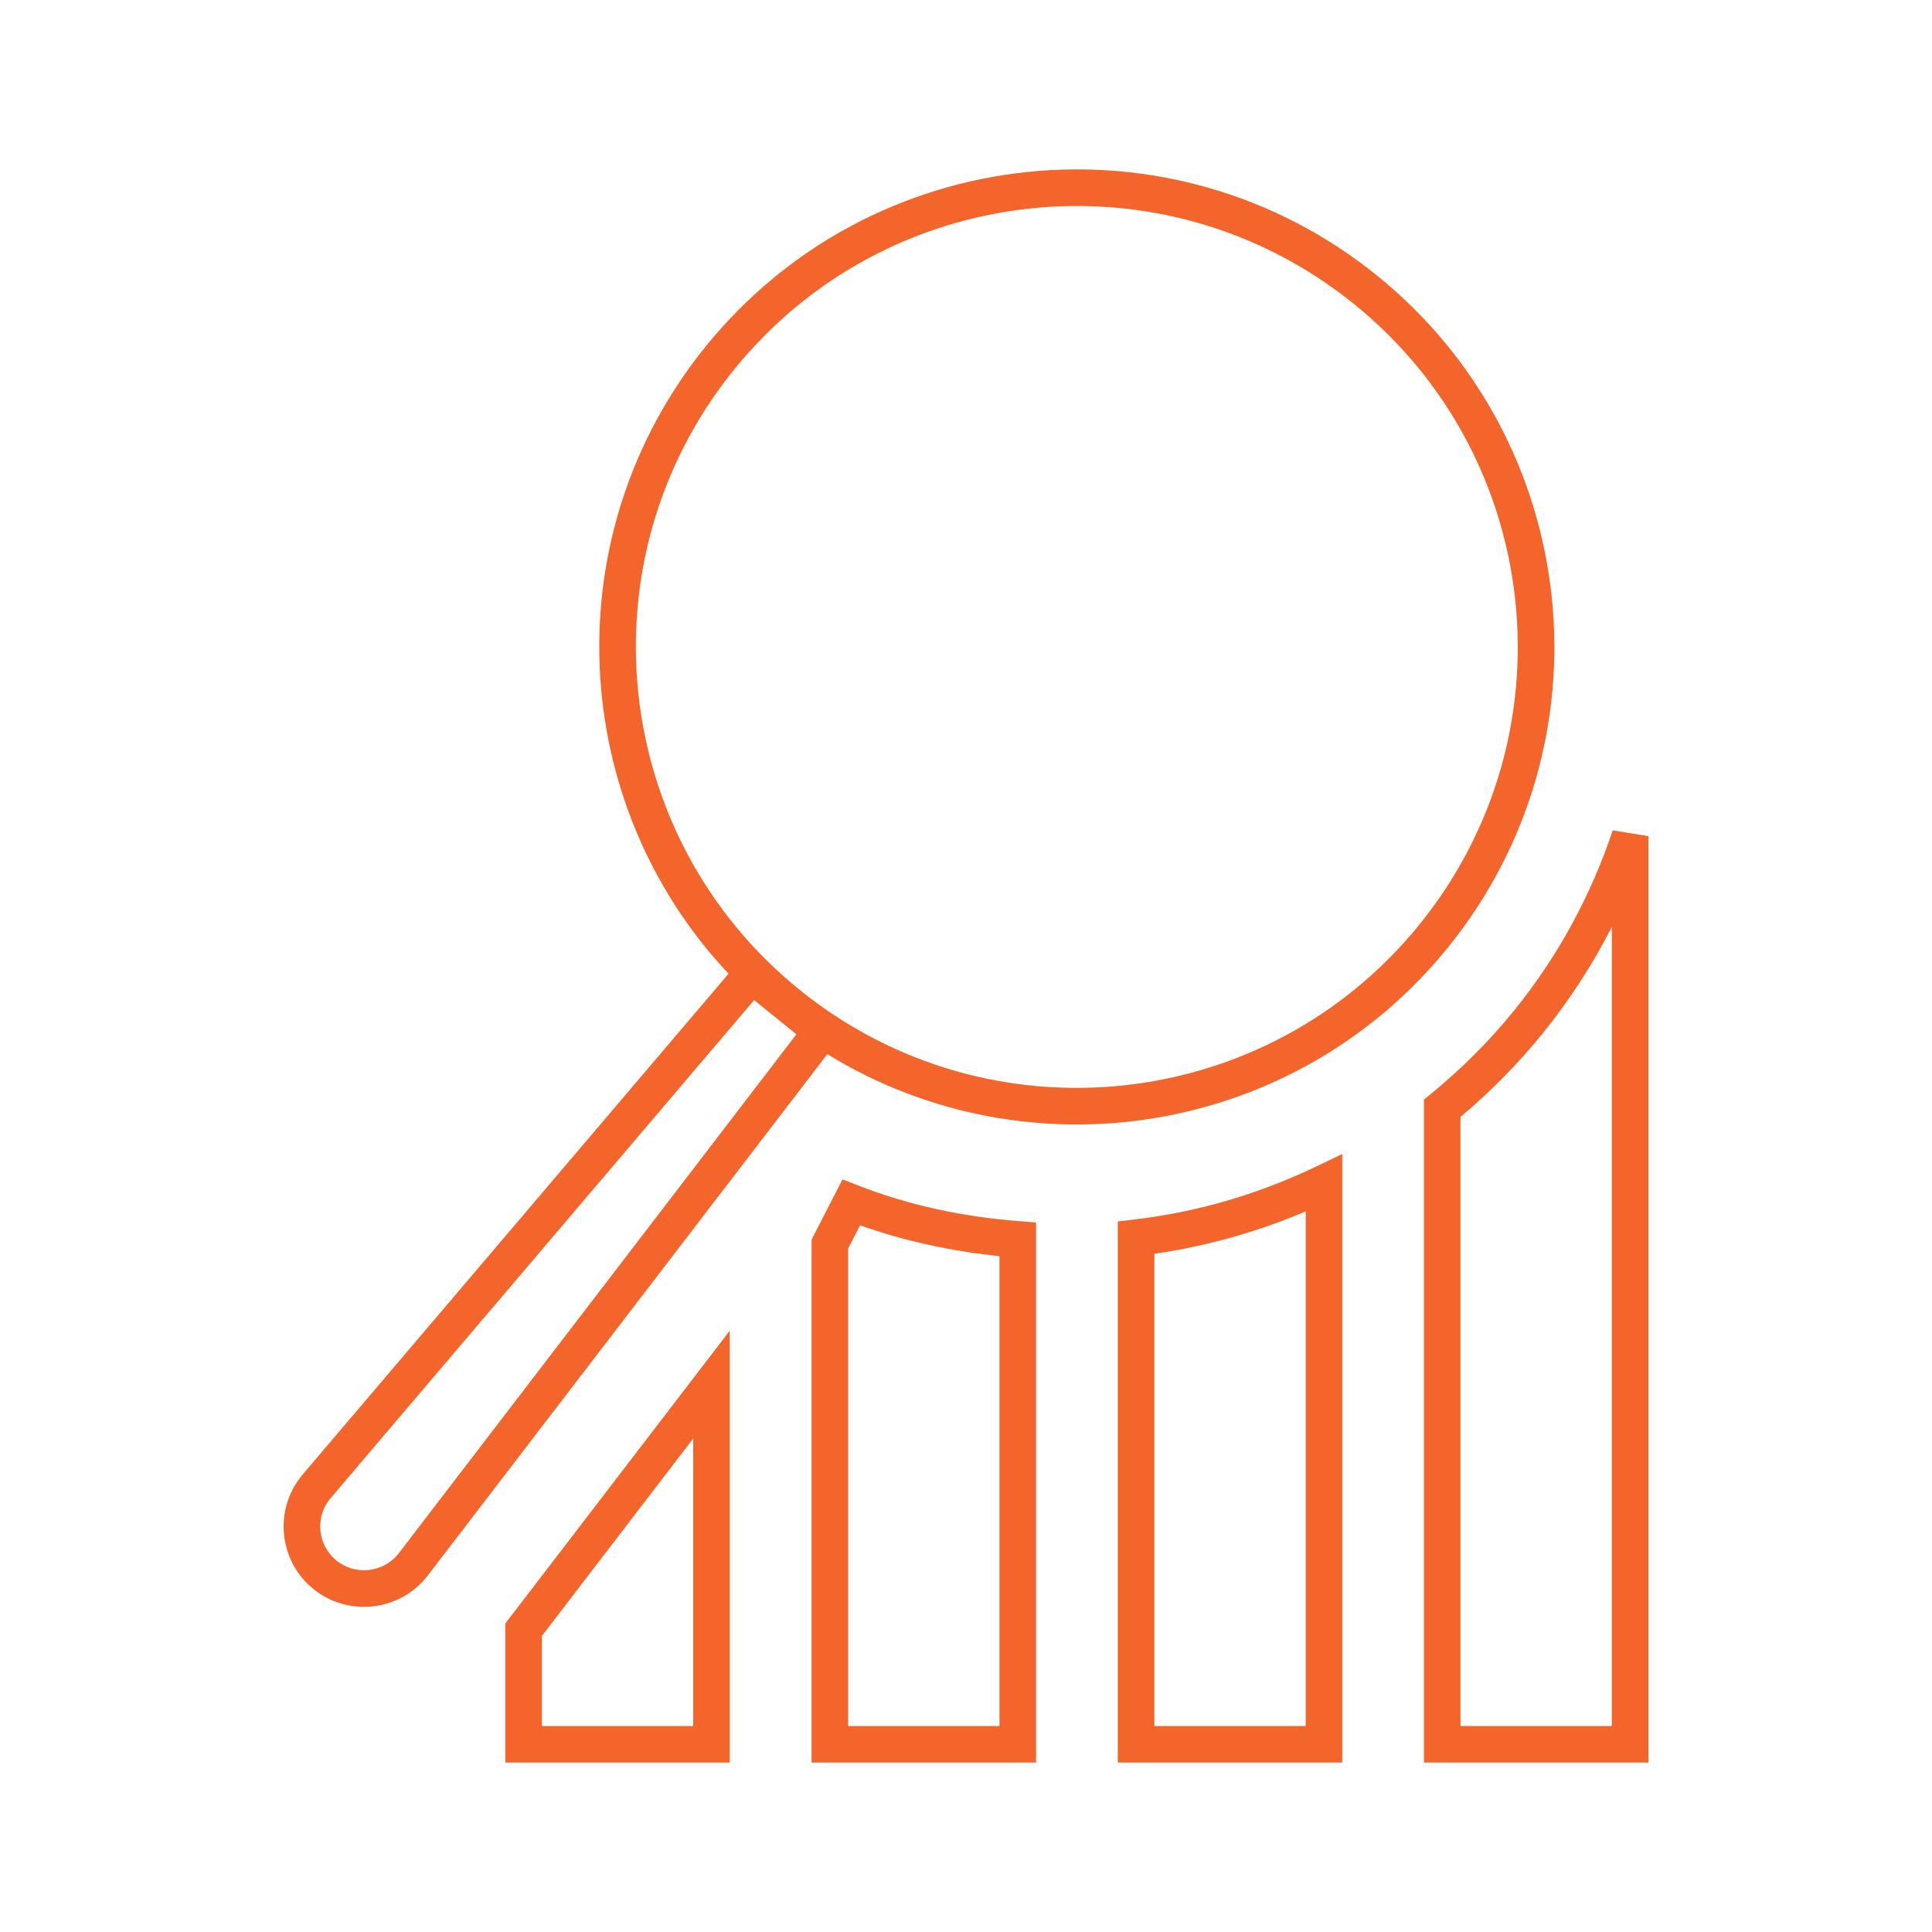
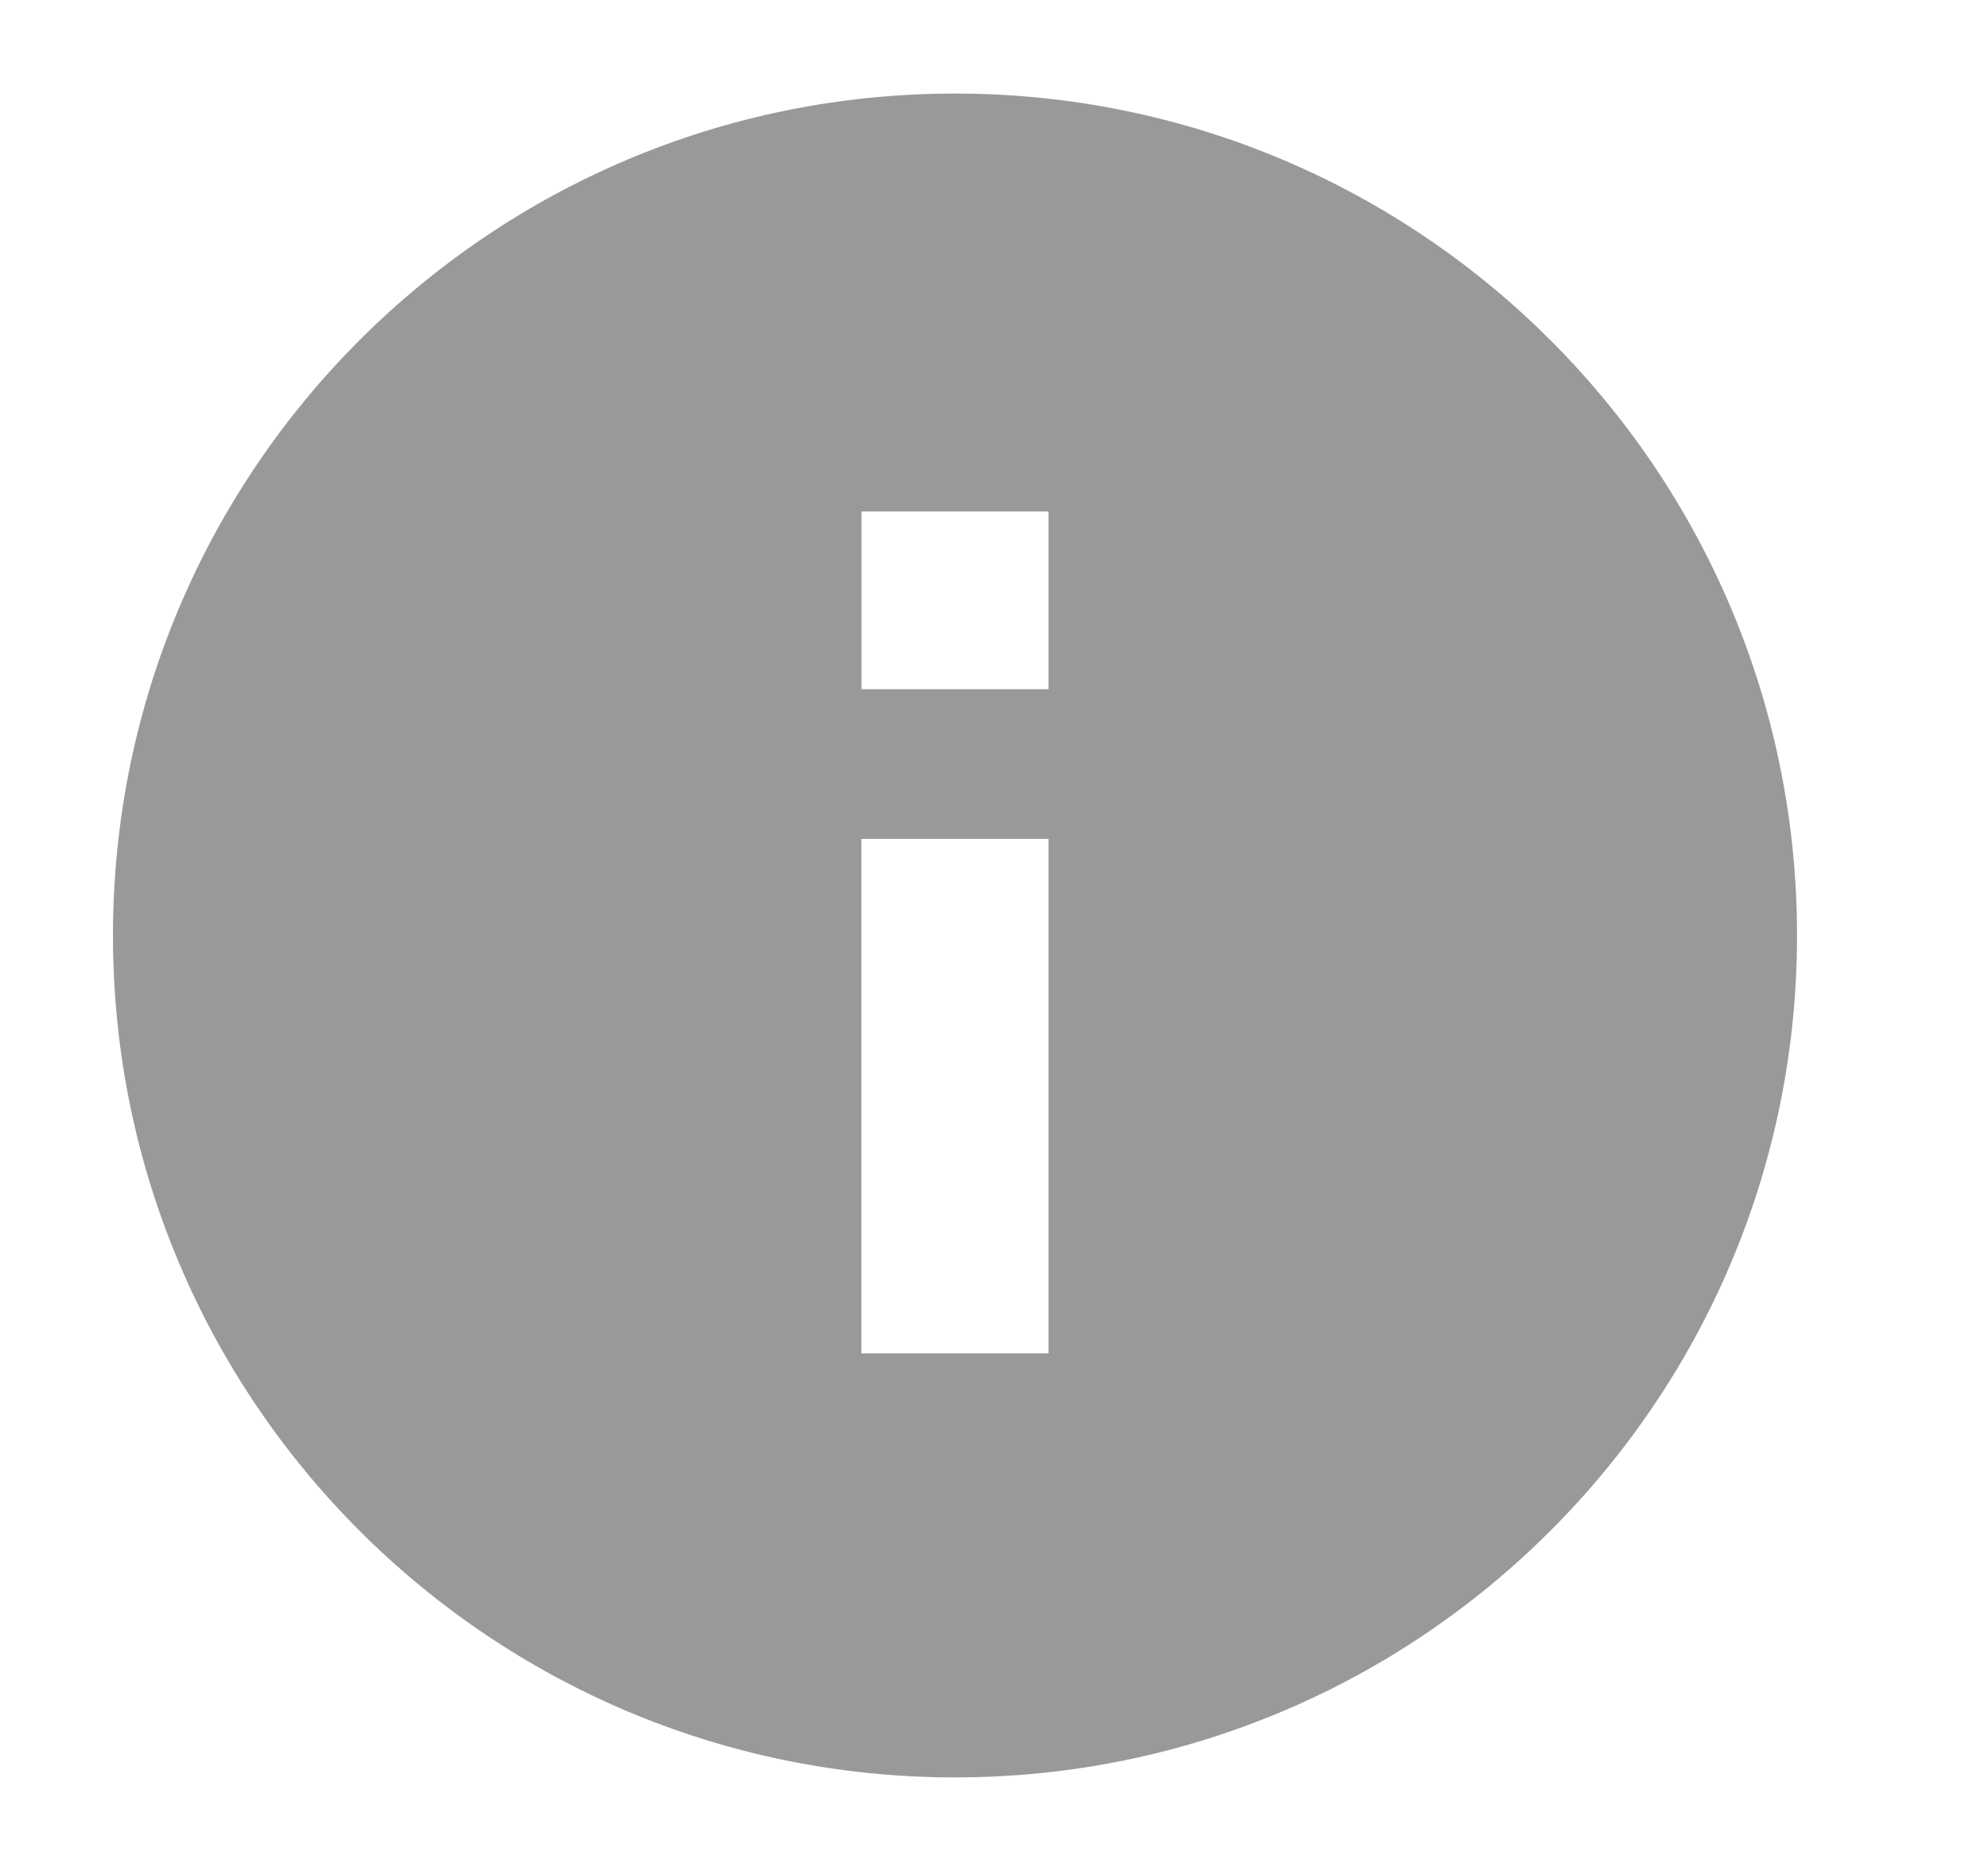
- <svg xmlns="http://www.w3.org/2000/svg" width="56" height="56" viewBox="0 0 56 56" fill="none">
-   <path fill-rule="evenodd" clip-rule="evenodd" d="M21.279 10.71C25.719 5.224 33.765 4.377 39.254 8.818C44.74 13.258 45.587 21.307 41.147 26.793C36.706 32.28 28.658 33.127 23.171 28.686C17.685 24.245 16.836 16.197 21.279 10.71ZM39.921 7.993C33.977 3.184 25.263 4.101 20.454 10.043C16.046 15.487 16.448 23.261 21.117 28.224L8.747 42.769L8.74 42.779C7.931 43.775 8.085 45.249 9.083 46.057C10.082 46.866 11.555 46.709 12.363 45.714L23.98 30.555C29.816 34.14 37.547 32.927 41.971 27.461C46.78 21.519 45.863 12.802 39.921 7.993ZM9.56 43.452L21.859 28.988L23.084 29.98L11.536 45.051C11.094 45.588 10.291 45.671 9.751 45.233C9.209 44.794 9.124 43.992 9.56 43.452Z" fill="#F3652B" />
-   <path fill-rule="evenodd" clip-rule="evenodd" d="M14.646 47.059L21.153 38.569V51.089H17.697V50.029H20.093V41.696L15.707 47.419V50.029H17.697V51.089H14.646L14.646 47.059Z" fill="#F3652B" />
-   <path fill-rule="evenodd" clip-rule="evenodd" d="M24.421 34.185L24.867 34.359C26.356 34.942 27.926 35.271 29.542 35.396L30.031 35.434V51.089H26.202V50.029H28.97V36.41C27.593 36.268 26.238 35.981 24.93 35.515L24.585 36.187V50.029H26.202V51.089H23.524V35.931L24.421 34.185Z" fill="#F3652B" />
-   <path fill-rule="evenodd" clip-rule="evenodd" d="M32.4 35.404L32.868 35.349C34.729 35.131 36.502 34.602 38.147 33.813L38.906 33.449V51.089H35.653V50.029H37.846V35.113C36.457 35.702 34.989 36.12 33.46 36.341V50.029H35.653V51.089H32.4V35.404Z" fill="#F3652B" />
-   <path fill-rule="evenodd" clip-rule="evenodd" d="M41.273 31.874L41.467 31.715C42.351 30.991 43.169 30.18 43.9 29.274C45.175 27.698 46.119 25.937 46.746 24.069L47.779 24.237V51.089H44.177V50.029H46.719V26.868C46.169 27.946 45.506 28.976 44.725 29.941C43.999 30.839 43.195 31.648 42.333 32.374V50.029H44.177V51.089H41.273V31.874Z" fill="#F3652B" />
+ <svg xmlns="http://www.w3.org/2000/svg" width="17" height="16" viewBox="0 0 17 16" fill="none">
+   <path fill-rule="evenodd" clip-rule="evenodd" d="M15.367 8C15.367 11.977 12.143 15.2 8.166 15.2C4.19 15.2 0.966 11.977 0.966 8C0.966 4.023 4.19 0.8 8.166 0.8C12.143 0.8 15.367 4.023 15.367 8ZM7.366 7.174V11.574H8.966V7.174H8.166V5.894H8.966V4.374H7.367V5.894H8.166V7.174H7.366Z" fill="#999999" />
</svg>
